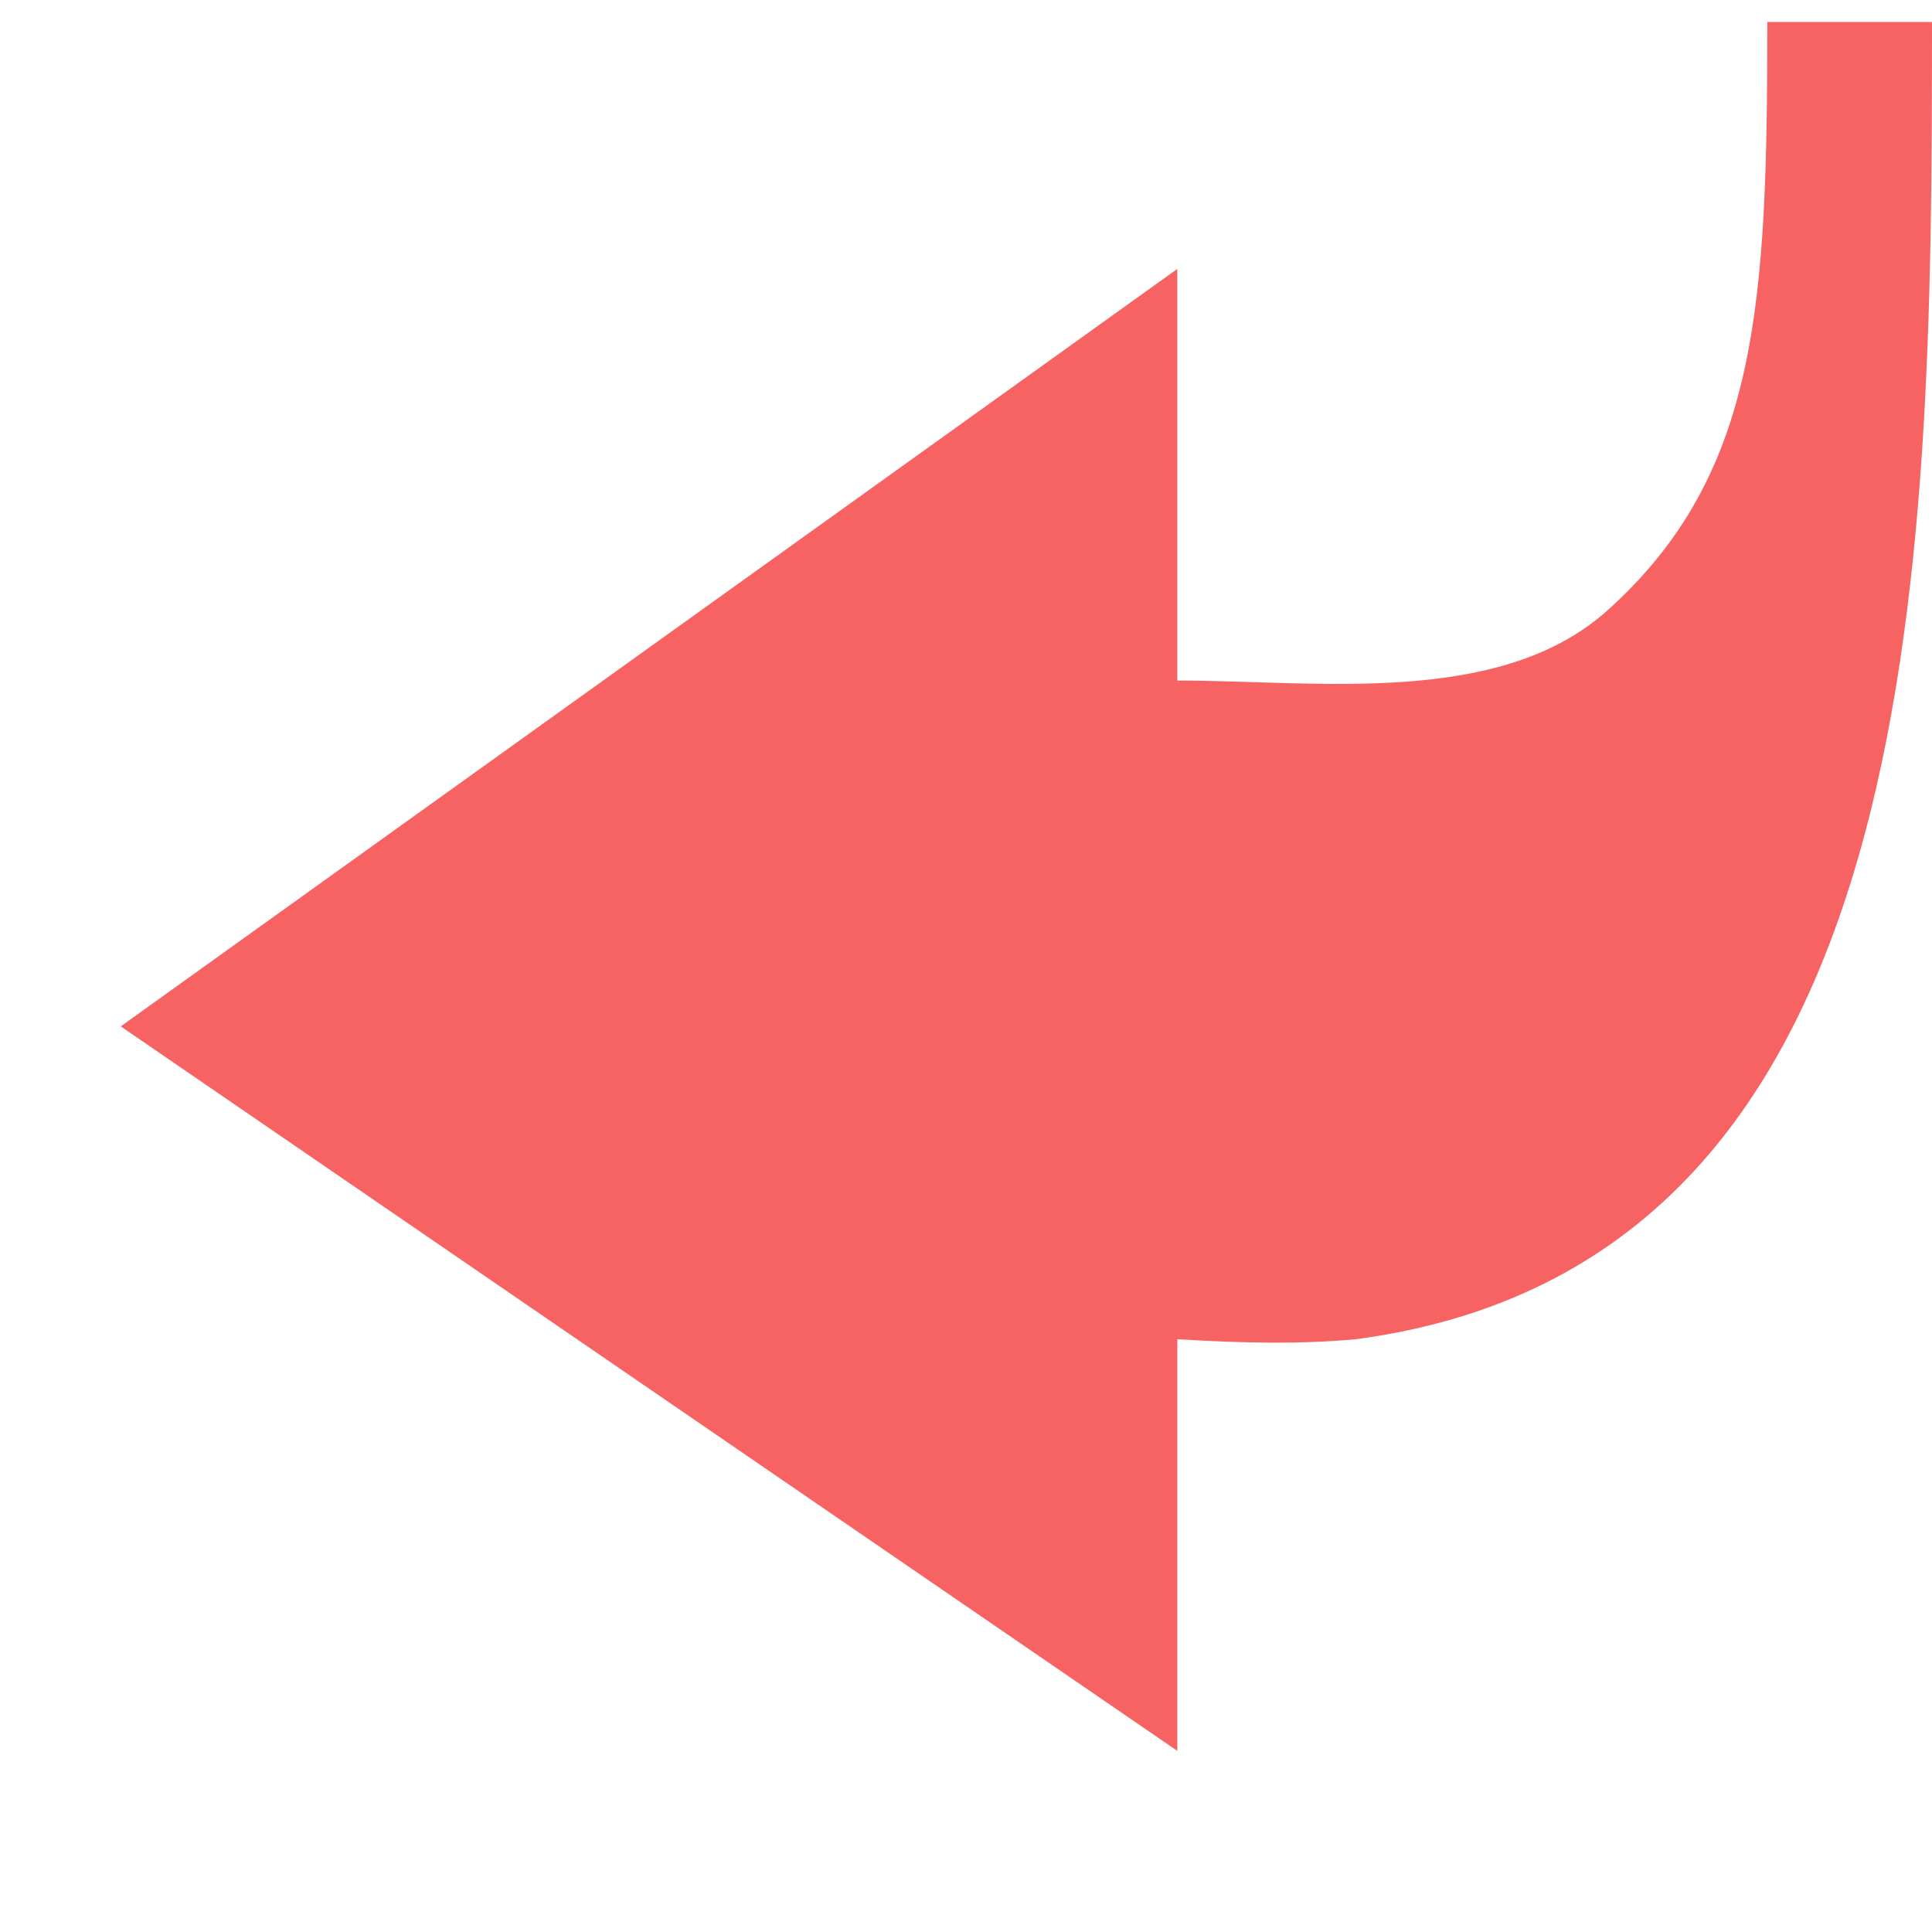
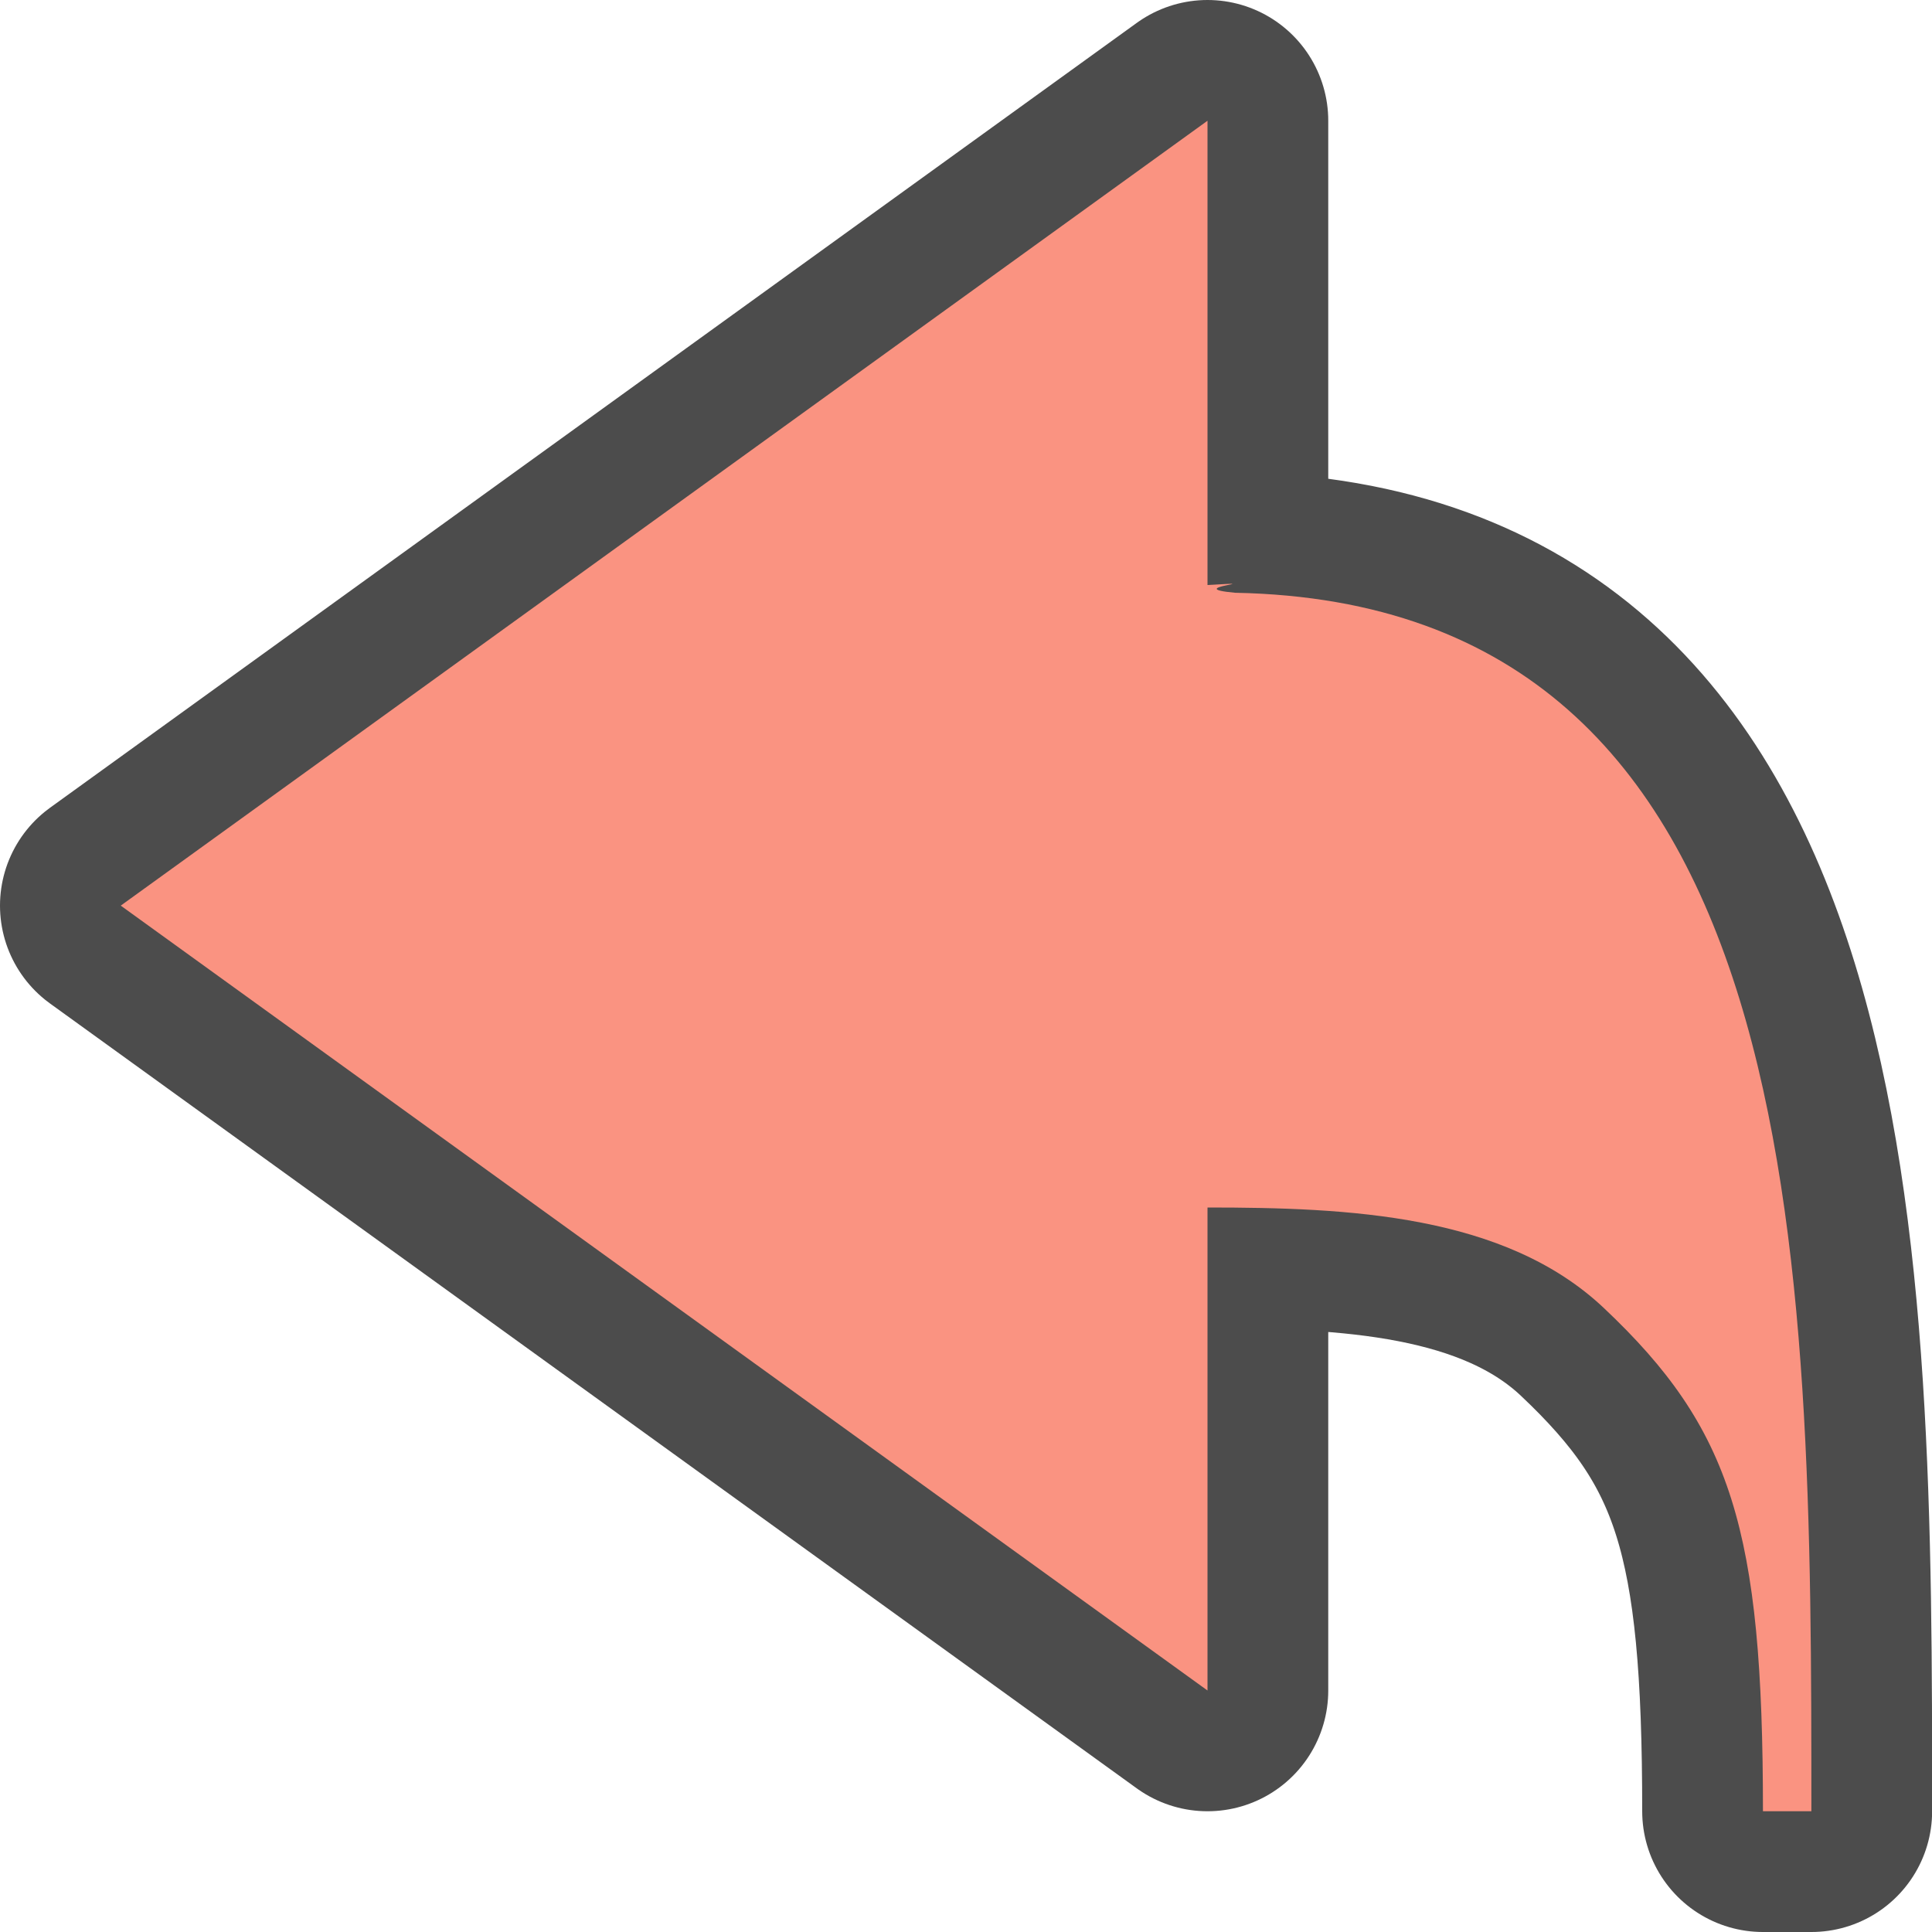
<svg xmlns="http://www.w3.org/2000/svg" width="16" height="16" version="1.1" id="svg8">
  <defs id="defs12" />
-   <path id="rect11148-3-5-5-7-4-2-2-7-0" d="M 9.75,2.227 1,8.5 9.75,14.5 v -3.409 c 0.552,0.033 1.018,0.042 1.477,0 C 15.946,10.466 16,4.768 16,0.182 h -1.364 c 0,2.332 -0.07,3.742 -1.318,4.868 -0.895,0.808 -2.402,0.586 -3.568,0.586 z" style="display:inline;opacity:1;fill:#f76363;fill-opacity:1;stroke:none;stroke-width:0.156;stroke-linecap:round;stroke-linejoin:round;stroke-miterlimit:4;stroke-dasharray:none;stroke-dashoffset:0;stroke-opacity:0.881;enable-background:new" />
+   <path id="rect11148-3-5-5-7-4-2-2-7-0-1" d="M 10,14 1,7.5 10,1 V 4.845 c 0.552,-0.033 -0.231,0.022 0.228,0.064 4.772,0.091 4.773,5.505 4.773,10.091 H 14.6 c 0,-2.332 -0.258,-3.168 -1.318,-4.168 C 12.461,10.057 11.166,10 10,10 Z" style="display:inline;opacity:0.7;fill:#000000;fill-opacity:1;stroke:#000000;stroke-width:2;stroke-linecap:round;stroke-linejoin:round;stroke-miterlimit:4;stroke-dasharray:none;stroke-dashoffset:0;stroke-opacity:1;enable-background:new" />
+   <path id="rect11148-3-5-5-7-4-2-2-7-0" d="M 10,14 1,7.5 10,1 V 4.845 c 0.552,-0.033 -0.231,0.022 0.228,0.064 4.772,0.091 4.773,5.505 4.773,10.091 H 14.6 c 0,-2.332 -0.258,-3.168 -1.318,-4.168 C 12.461,10.057 11.166,10 10,10 Z" style="display:inline;opacity:1;fill:#fa9381;fill-opacity:1;stroke:none;stroke-width:0.156;stroke-linecap:round;stroke-linejoin:round;stroke-miterlimit:4;stroke-dasharray:none;stroke-dashoffset:0;stroke-opacity:0.881;enable-background:new" />
</svg>
